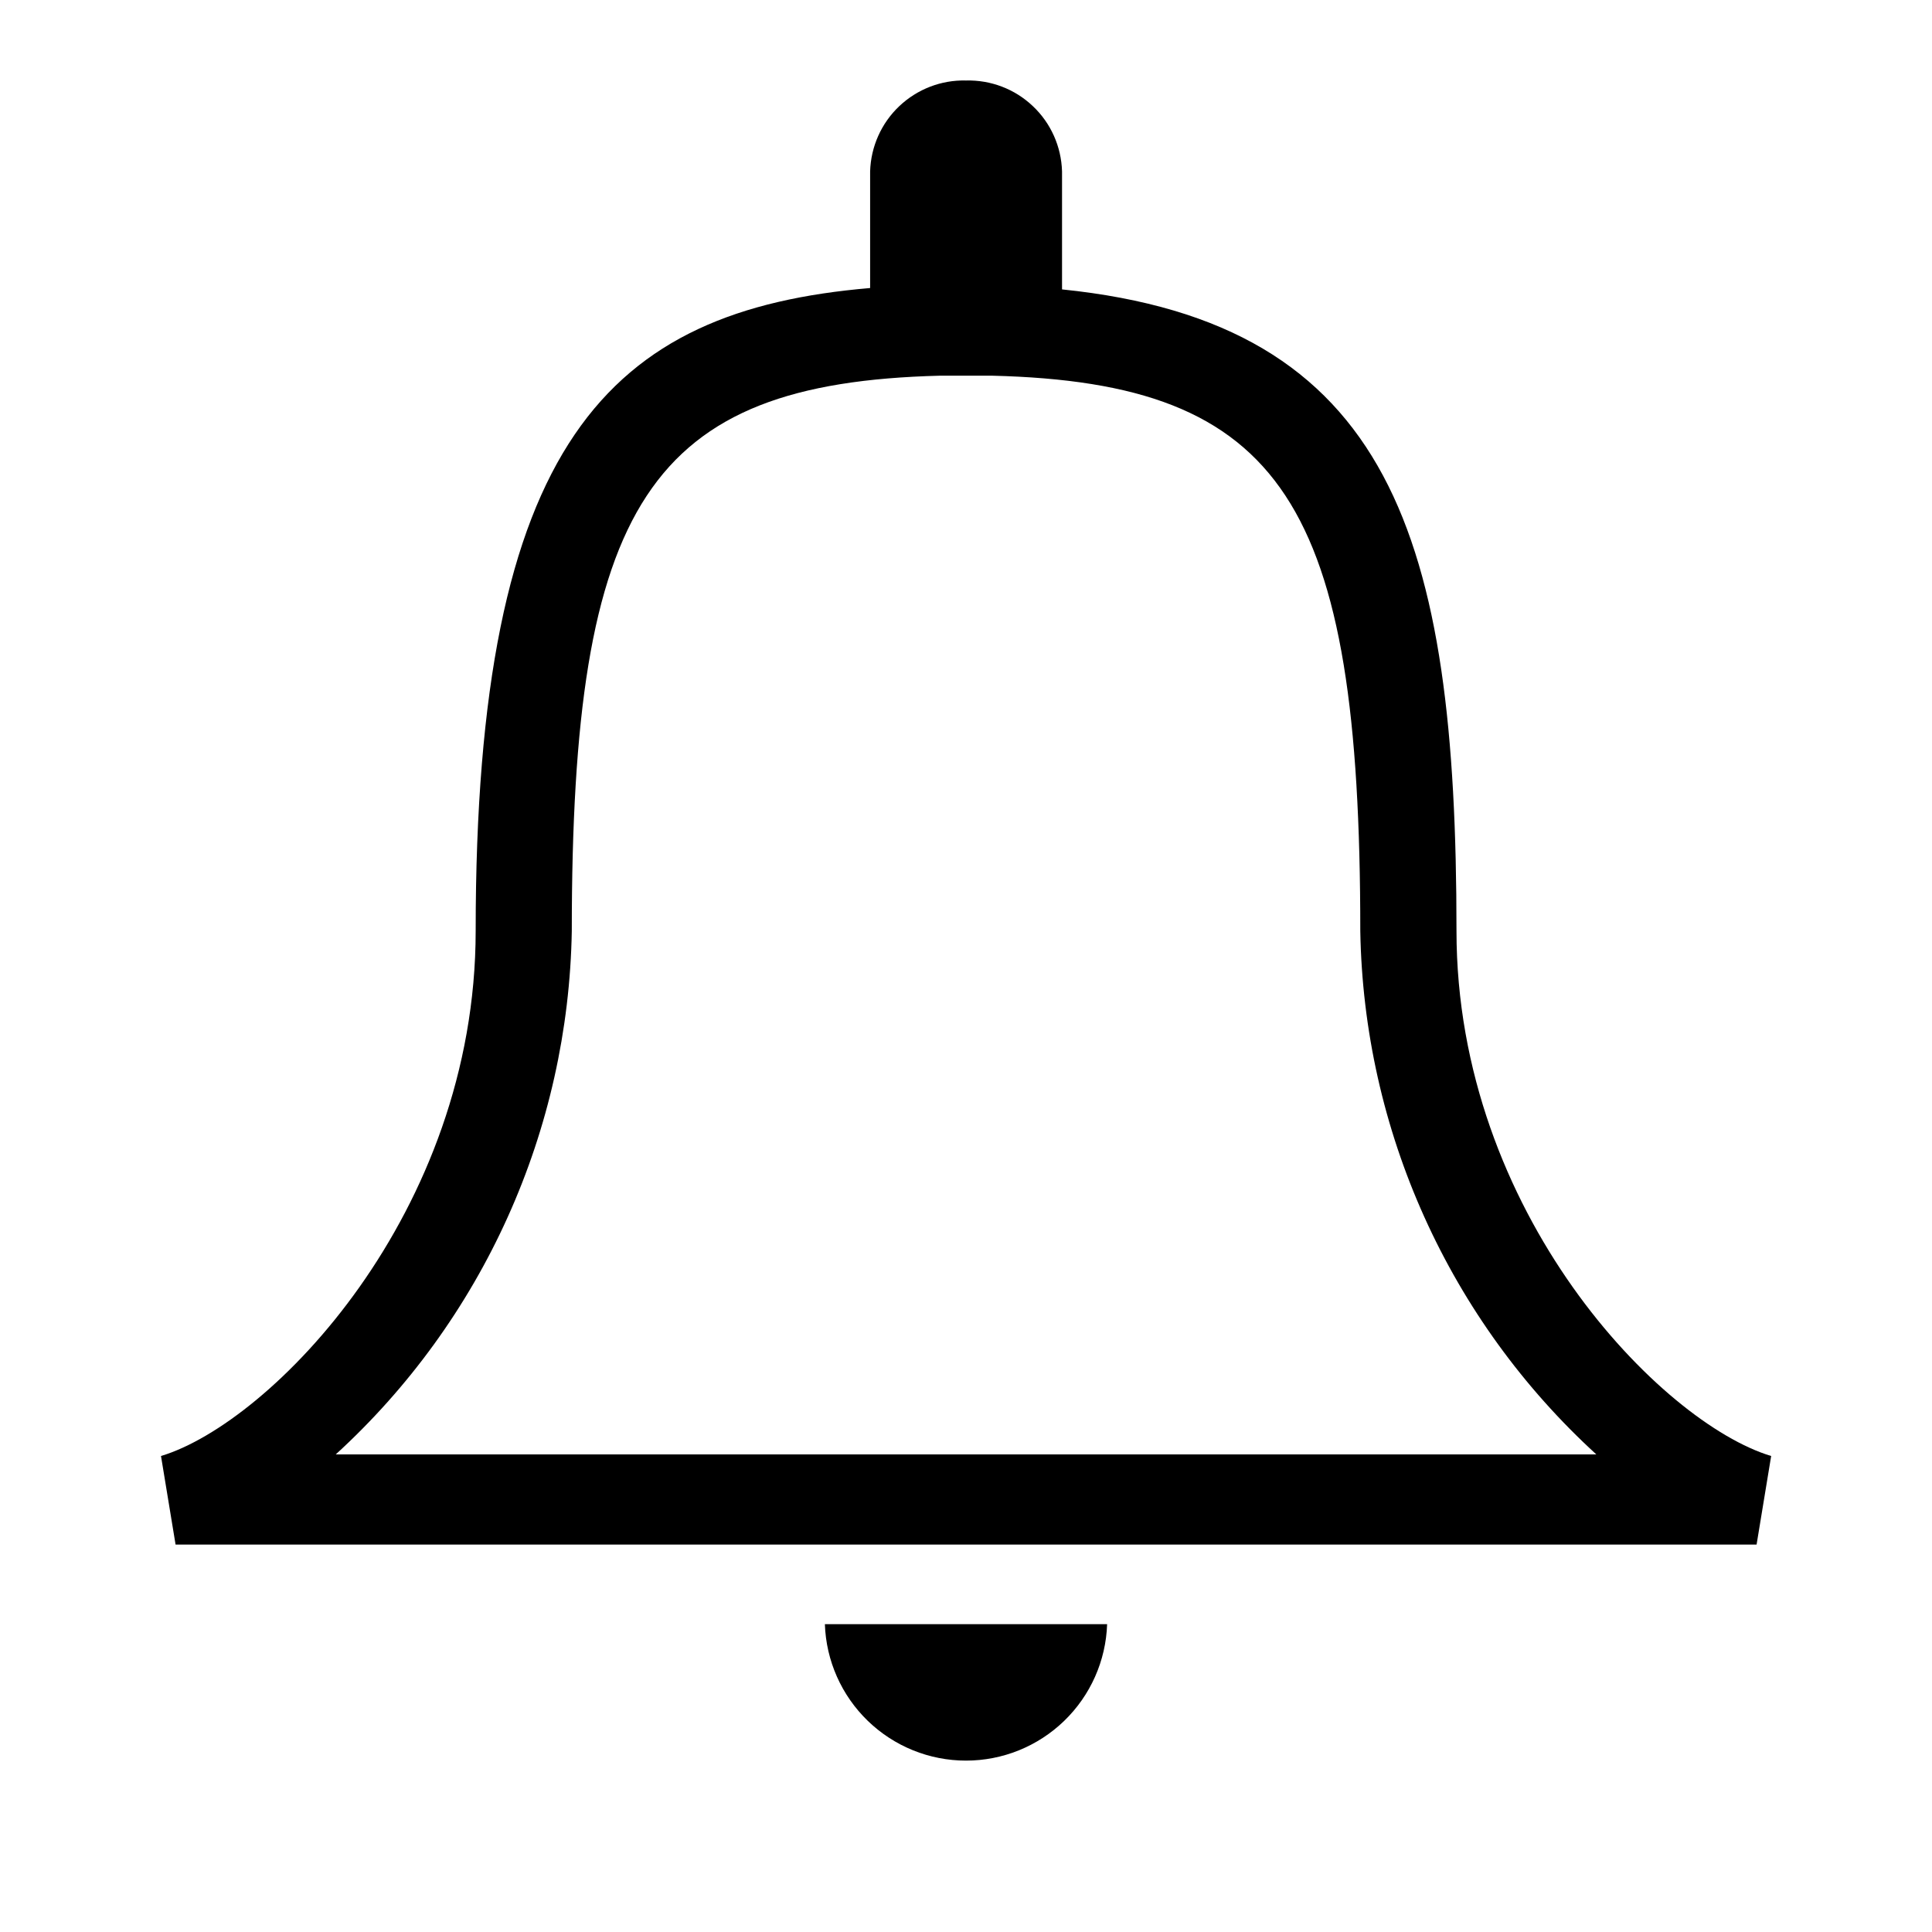
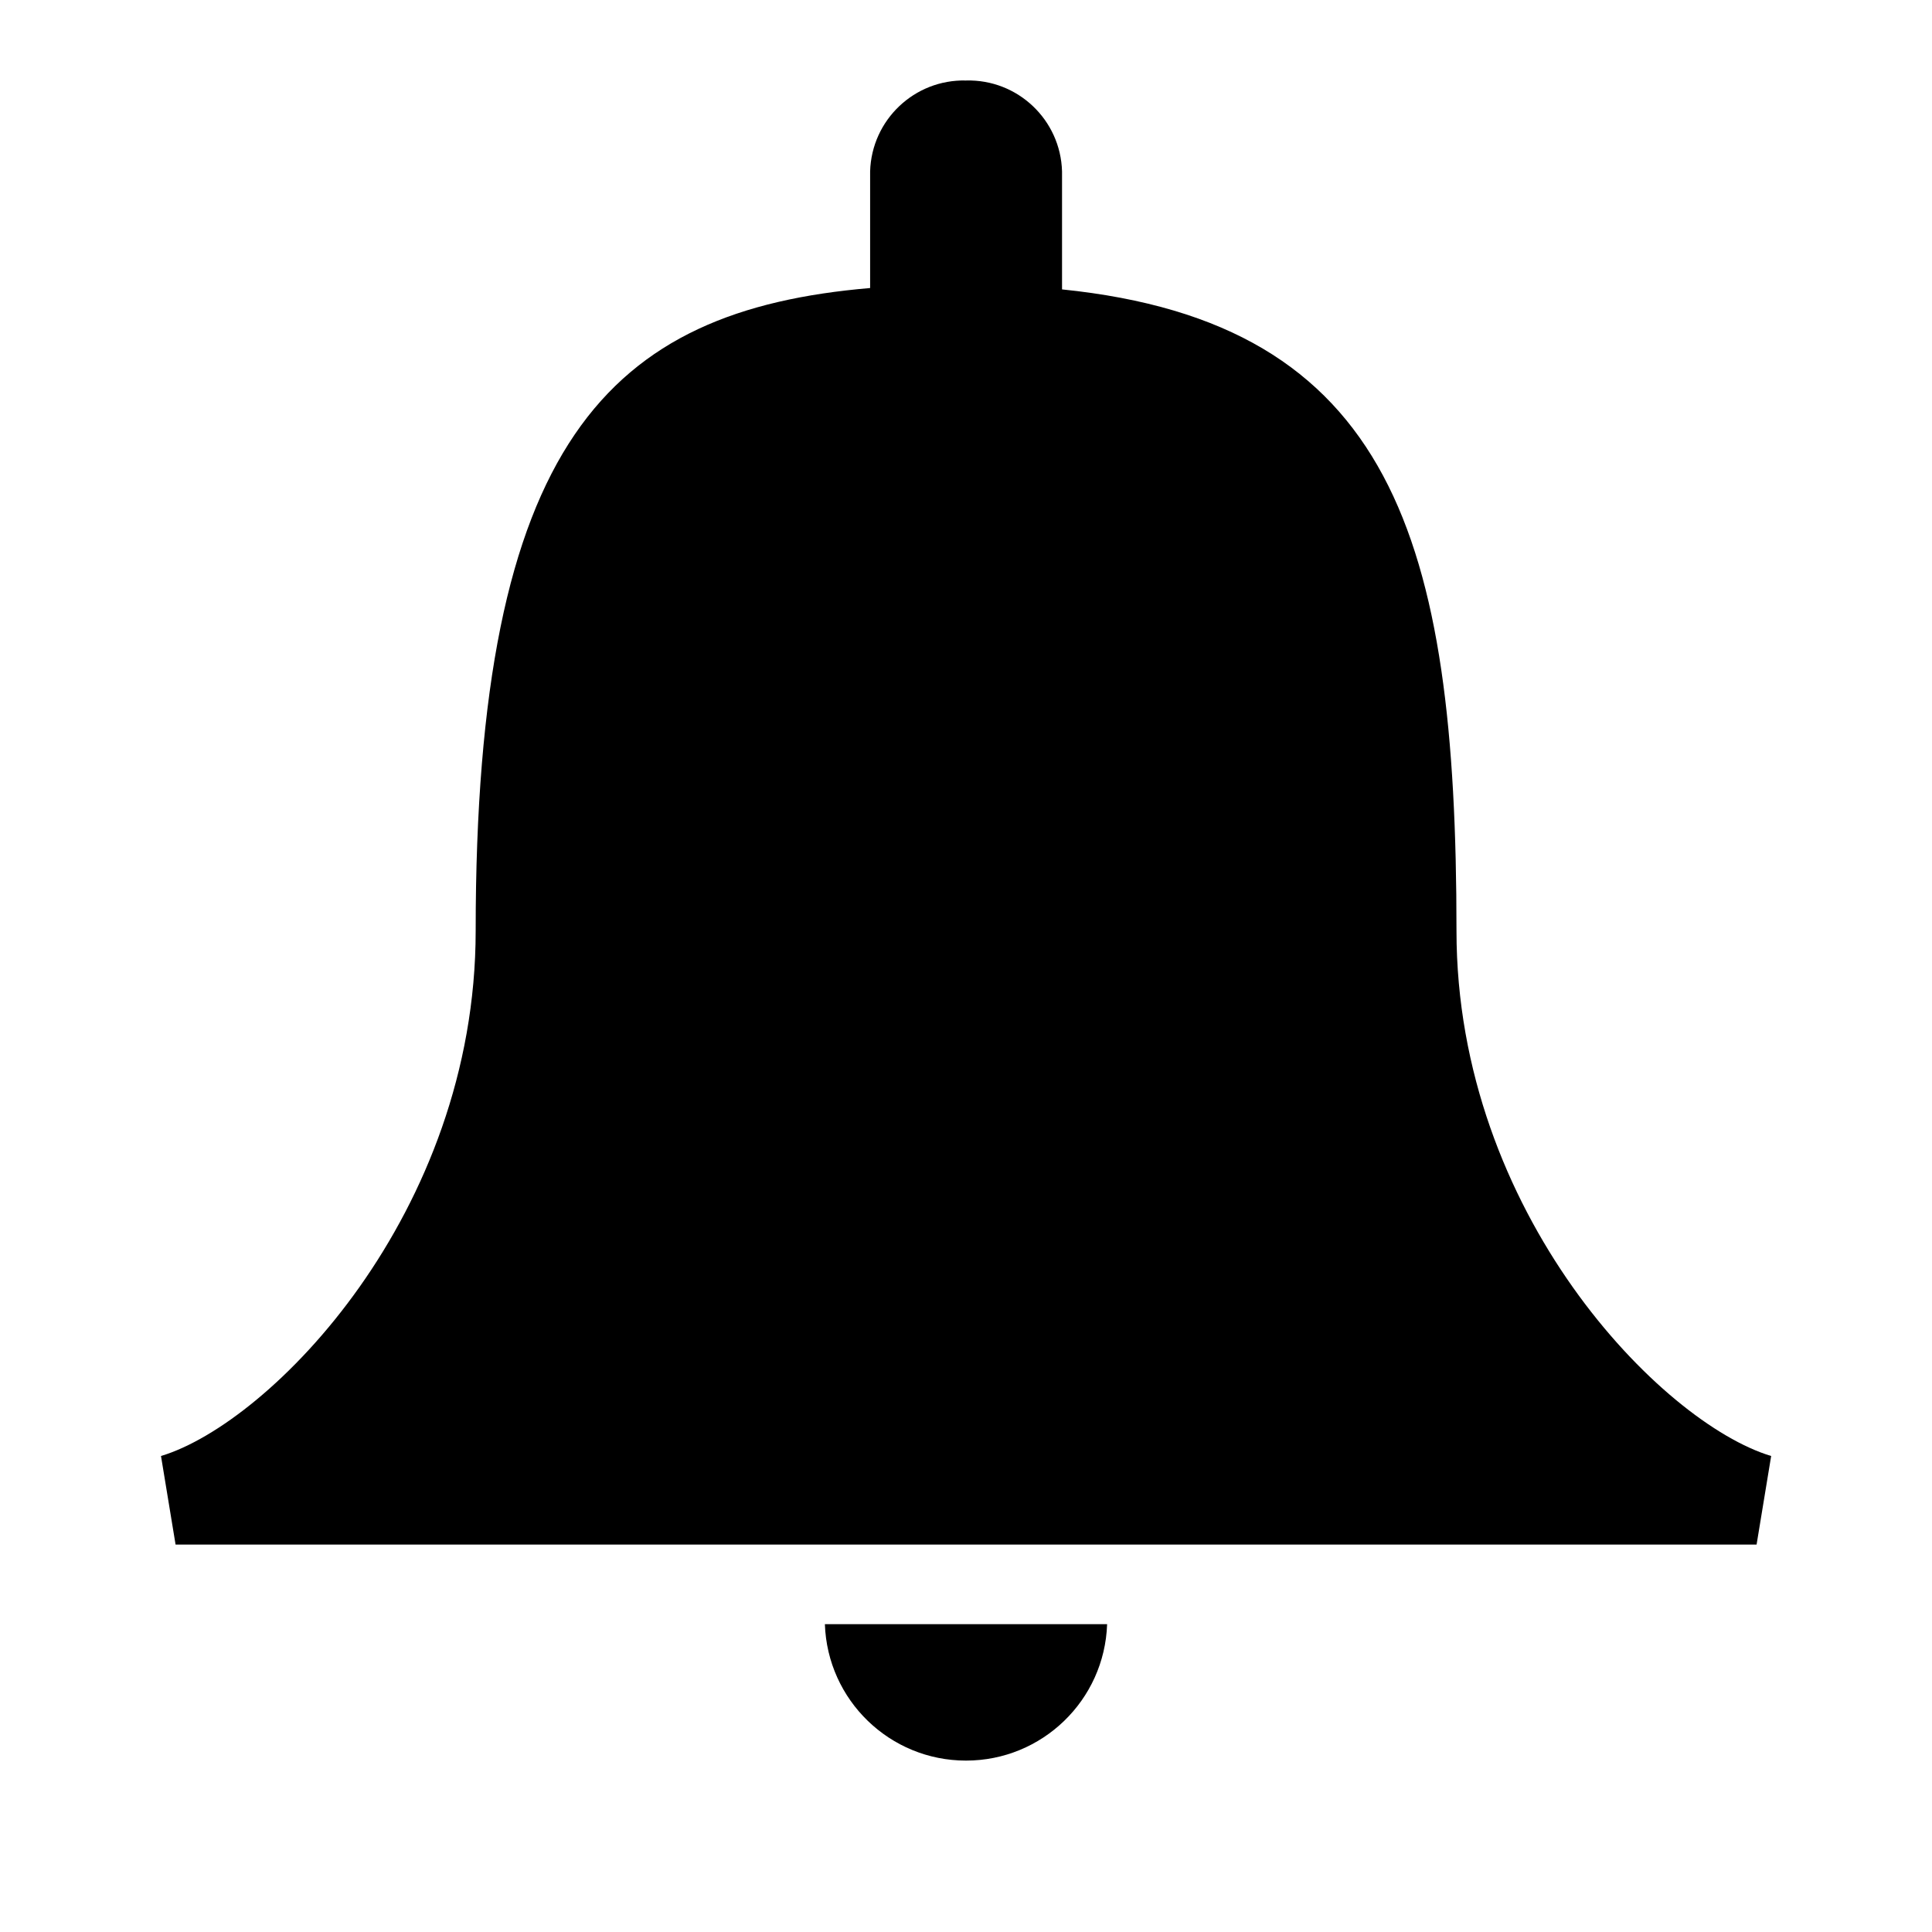
- <svg xmlns="http://www.w3.org/2000/svg" width="24" height="24" viewBox="0 0 24 24" fill="none">
-   <path fill-rule="evenodd" clip-rule="evenodd" d="M12.326 4.667C15.94 4.756 16.898 6.249 16.898 11.567C16.919 12.793 17.19 14.002 17.694 15.119C18.198 16.237 18.925 17.24 19.83 18.067H4.171C5.076 17.24 5.803 16.237 6.307 15.119C6.811 14.002 7.082 12.793 7.103 11.567C7.103 6.253 8.061 4.759 11.675 4.667H12.326ZM13.753 20.176C13.738 20.631 13.546 21.062 13.219 21.378C12.892 21.694 12.455 21.871 12 21.871C11.545 21.871 11.108 21.694 10.781 21.378C10.454 21.062 10.262 20.631 10.247 20.176H13.753ZM12 1C12.308 0.992 12.607 1.106 12.83 1.318C13.054 1.529 13.184 1.821 13.193 2.129V3.587C13.193 3.587 13.193 3.593 13.193 3.595C17.293 4.014 18.093 6.687 18.093 11.563C18.093 15.074 20.639 17.677 22.002 18.087L21.821 19.187H2.181L2 18.087C3.364 17.676 5.909 15.074 5.909 11.563C5.909 5.49 7.557 3.855 10.809 3.578V2.129C10.818 1.822 10.948 1.53 11.171 1.319C11.395 1.107 11.693 0.992 12 1Z" fill="black" />
+ <svg xmlns="http://www.w3.org/2000/svg" viewBox="0 0 24 24">
+   <path d="M12.326 4.667c3.614.089 4.572 1.582 4.572 6.9a9.02 9.02 0 002.932 6.5H4.171a9.02 9.02 0 002.932-6.5c0-5.314.958-6.808 4.572-6.9h.651zm1.427 15.509a1.754 1.754 0 01-3.506 0h3.506zM12 1a1.162 1.162 0 011.193 1.129v1.466c4.1.419 4.9 3.092 4.9 7.968 0 3.511 2.546 6.114 3.909 6.524l-.181 1.1H2.181L2 18.087c1.364-.411 3.909-3.013 3.909-6.524 0-6.073 1.648-7.708 4.9-7.985V2.129A1.163 1.163 0 0112 1z" />
</svg>
